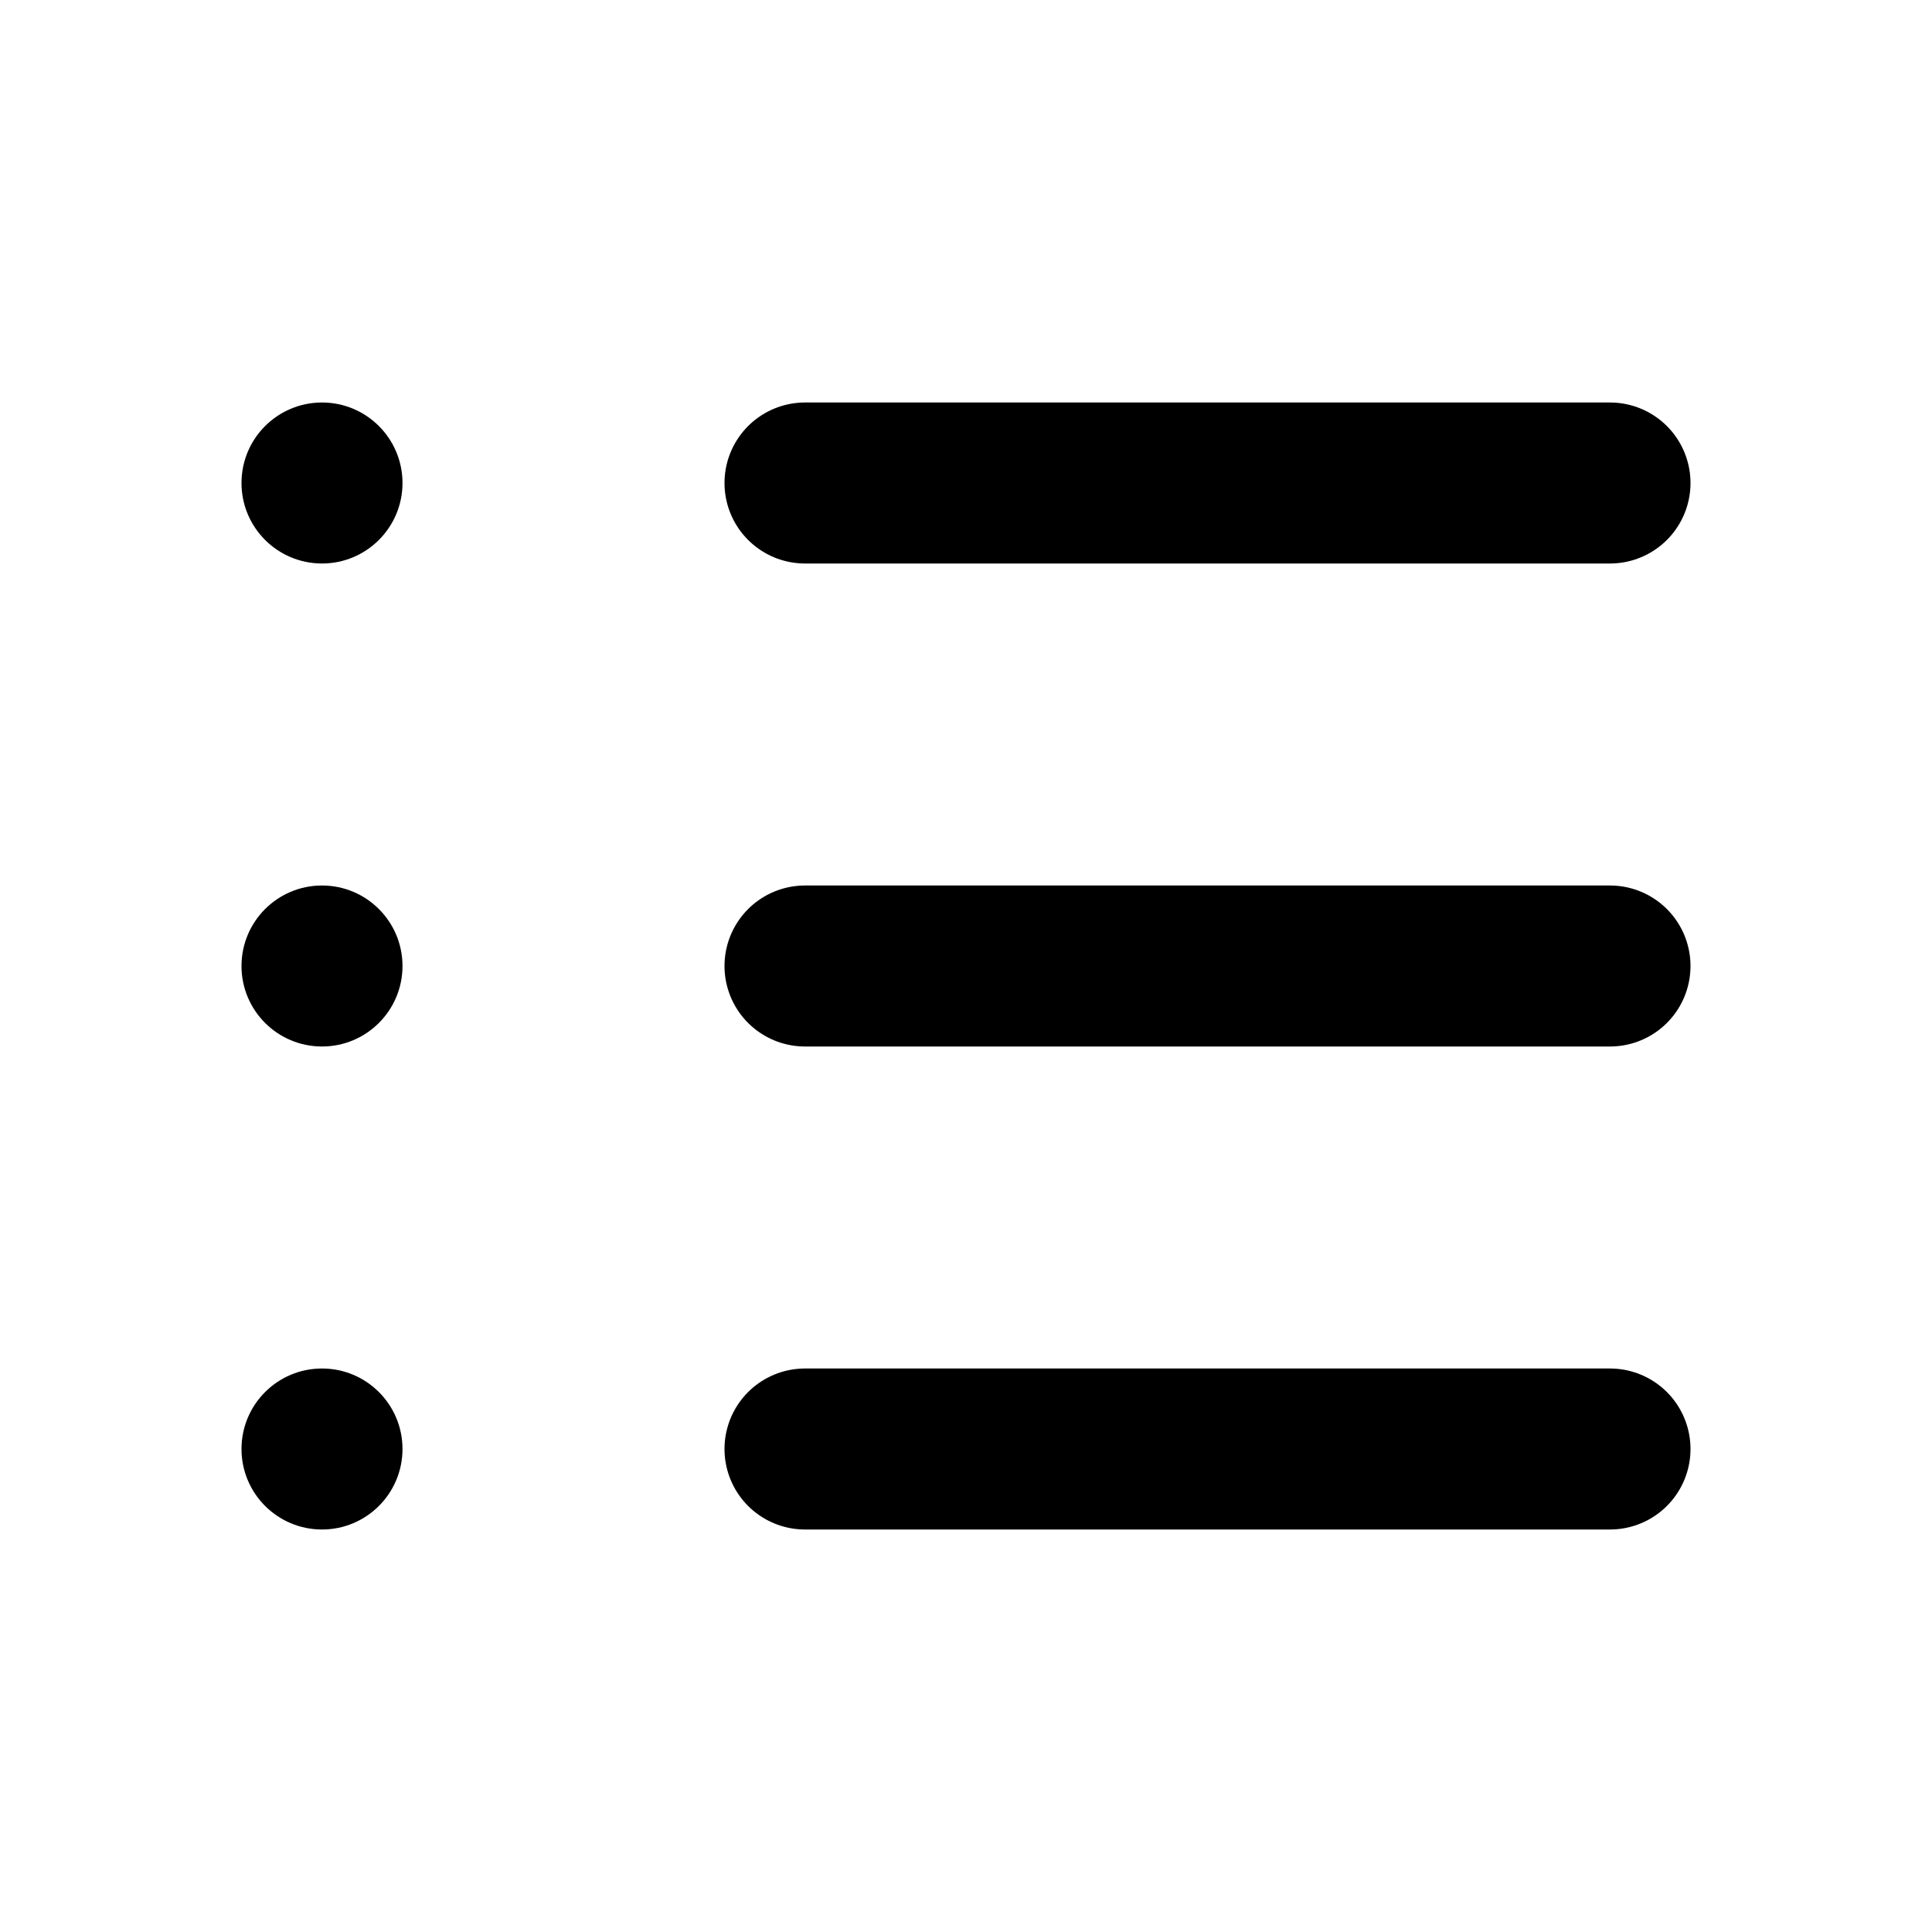
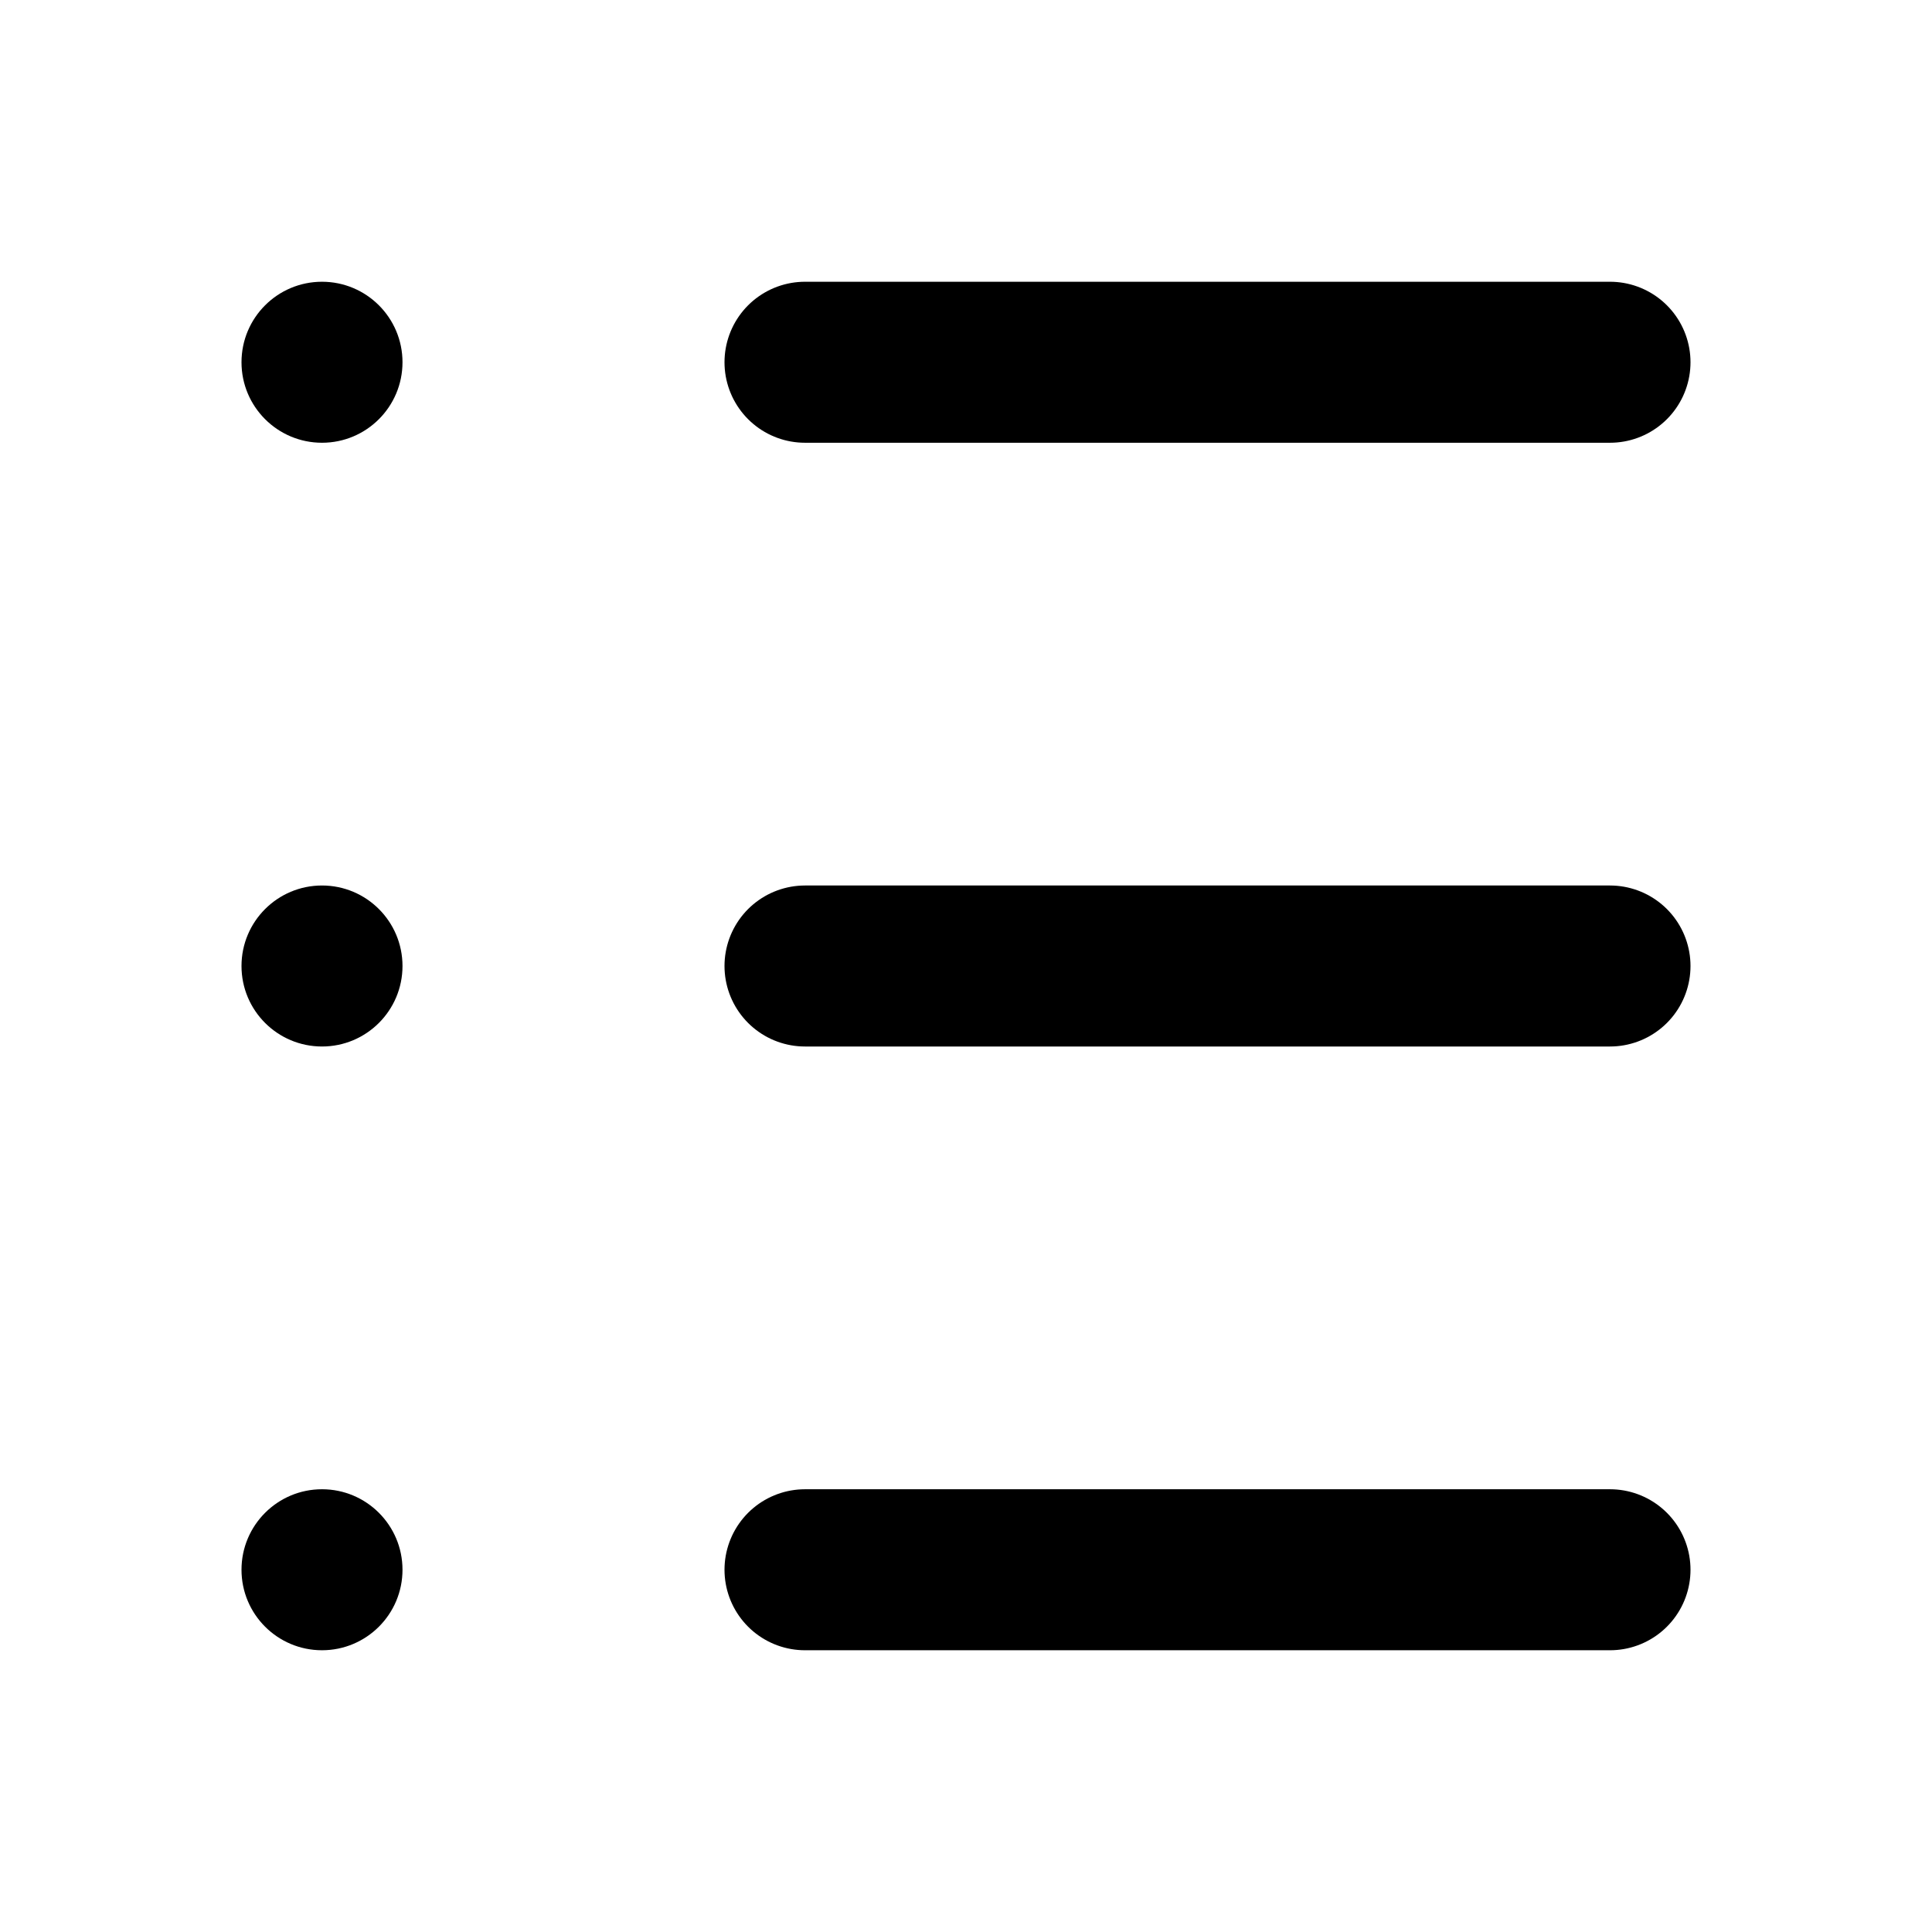
<svg xmlns="http://www.w3.org/2000/svg" viewBox="0 0 24 24" fill="none" stroke="currentColor" stroke-width="2" stroke-linecap="round" stroke-linejoin="round" aria-hidden="true">
-   <circle cx="4" cy="6" r="1" fill="currentColor" stroke="none" />
-   <path d="M10 6h10" />
+   <circle cx="4" cy="4.5" r="1" fill="currentColor" stroke="none" />
+   <path d="M10 4.5h10" />
  <circle cx="4" cy="12" r="1" fill="currentColor" stroke="none" />
  <path d="M10 12h10" />
-   <circle cx="4" cy="18" r="1" fill="currentColor" stroke="none" />
-   <path d="M10 18h10" />
+   <circle cx="4" cy="19.5" r="1" fill="currentColor" stroke="none" />
+   <path d="M10 19.5h10" />
</svg>
